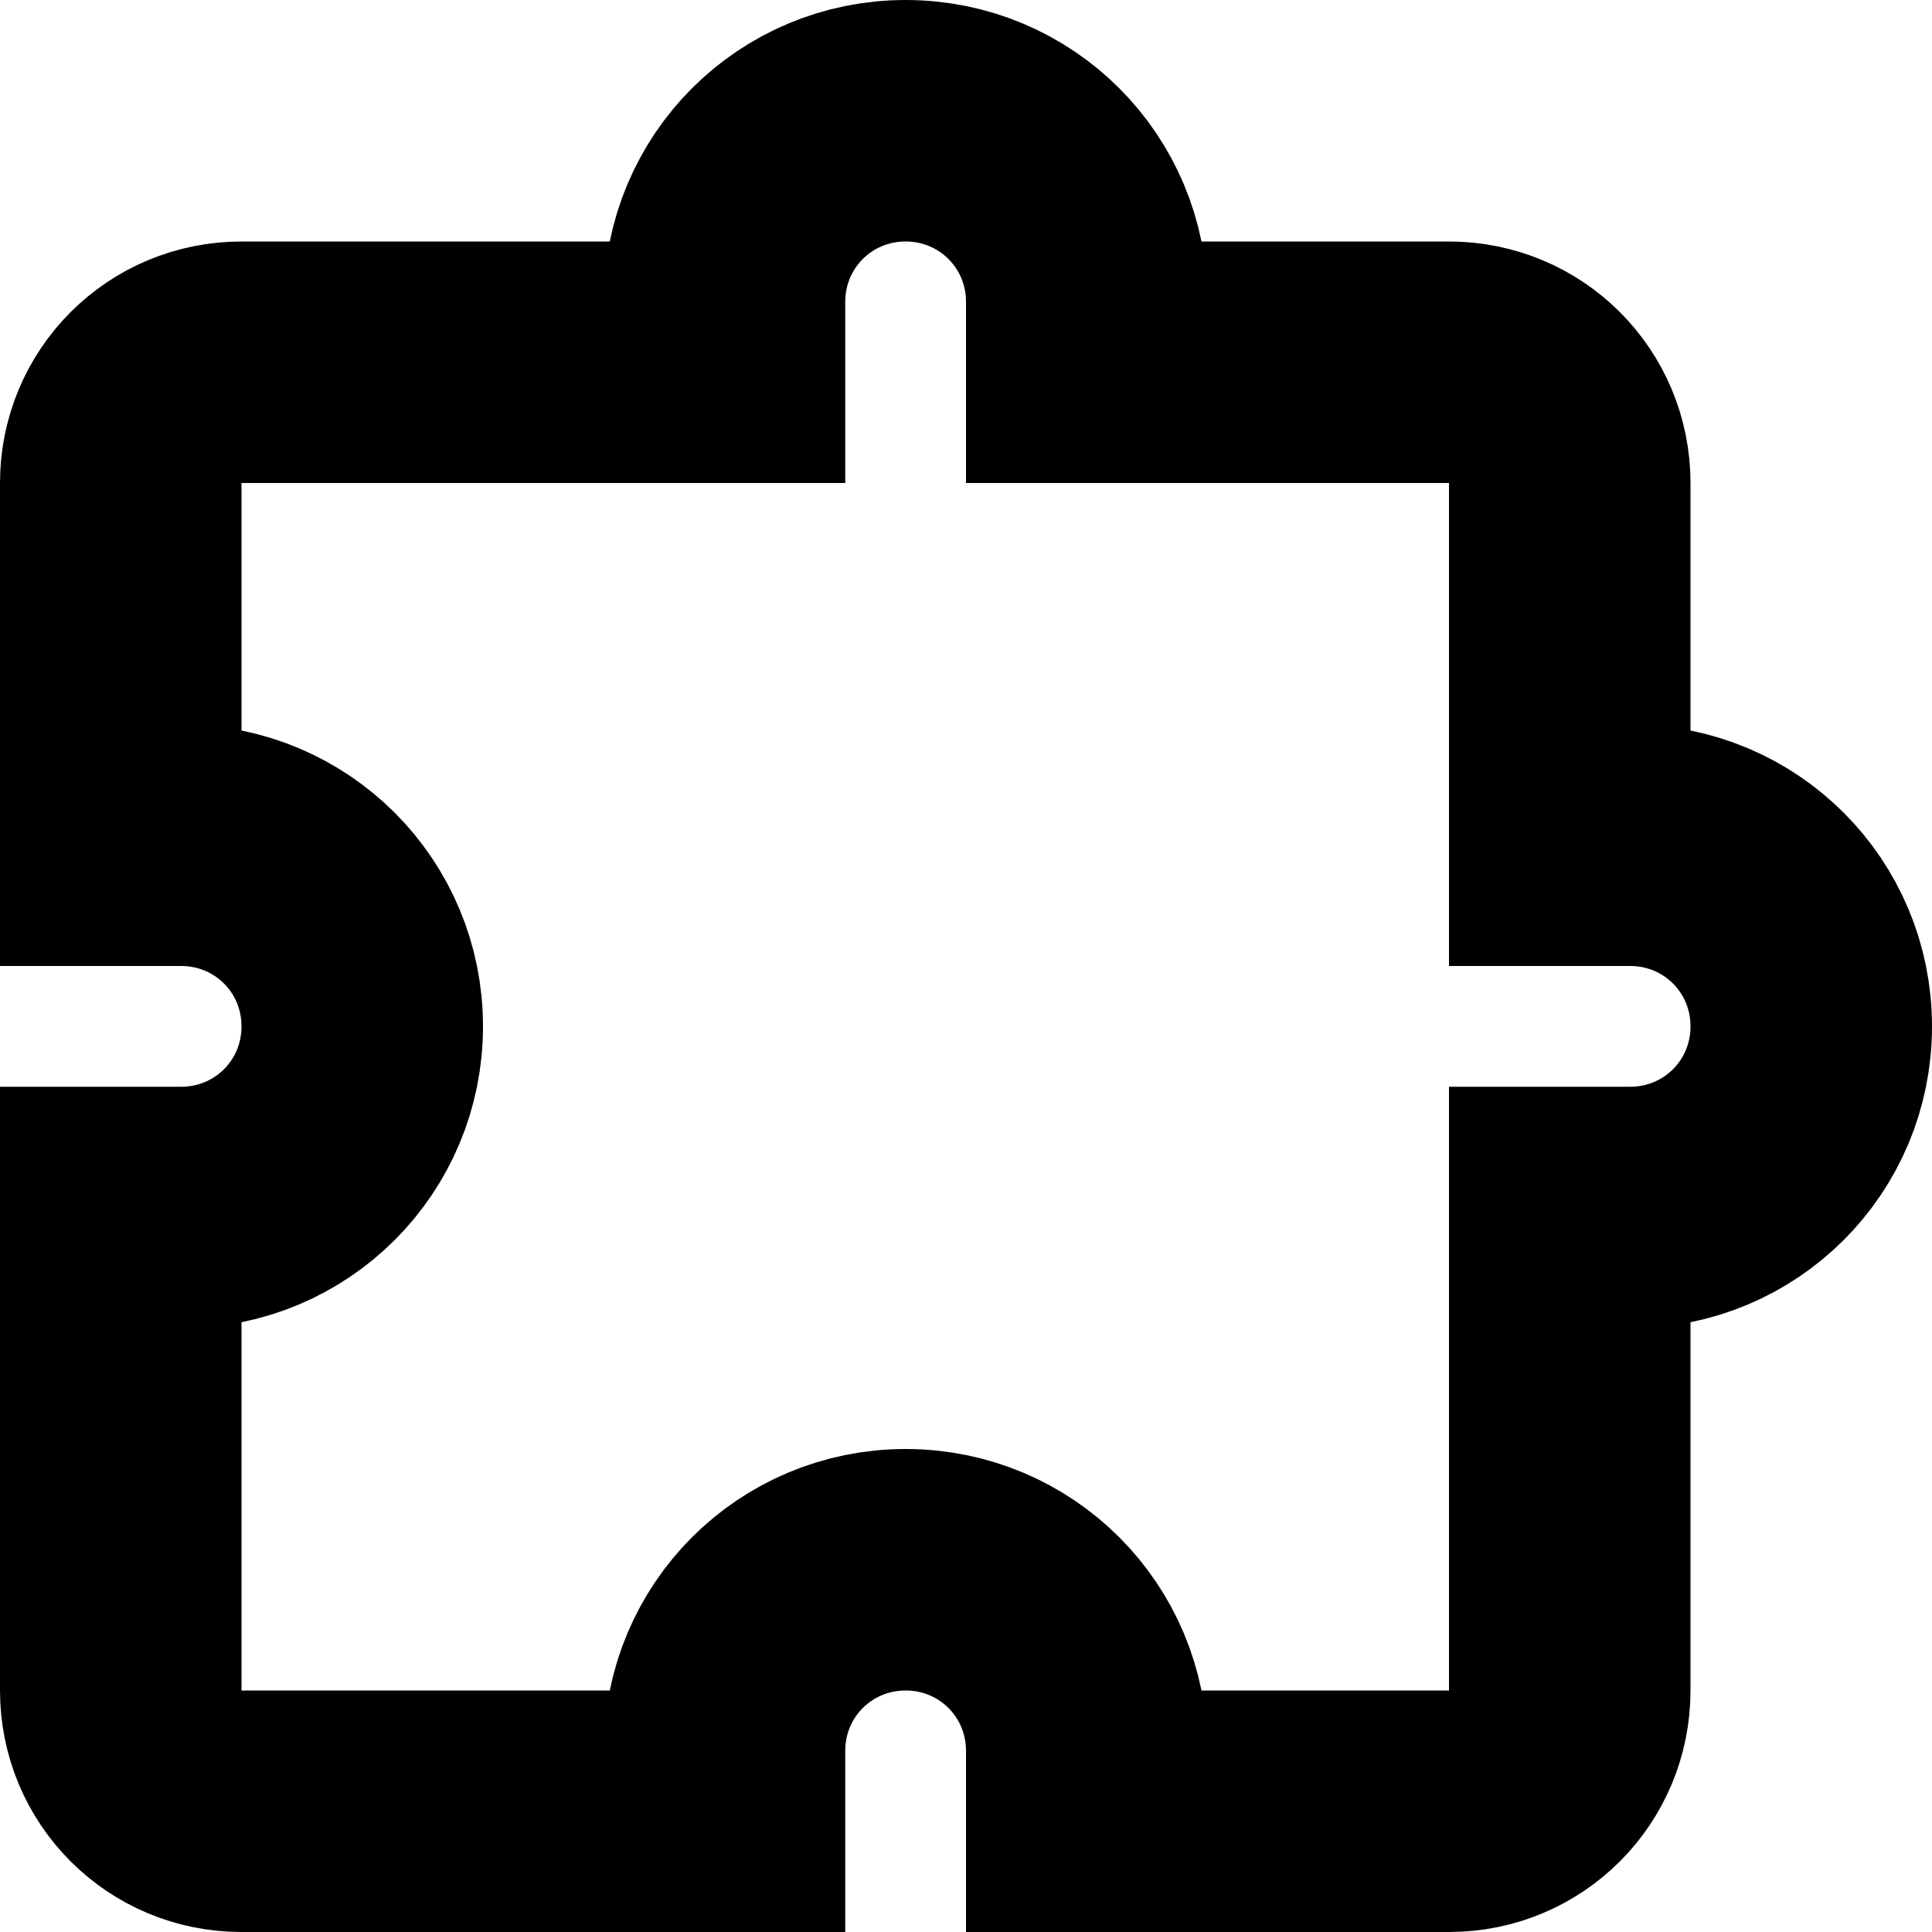
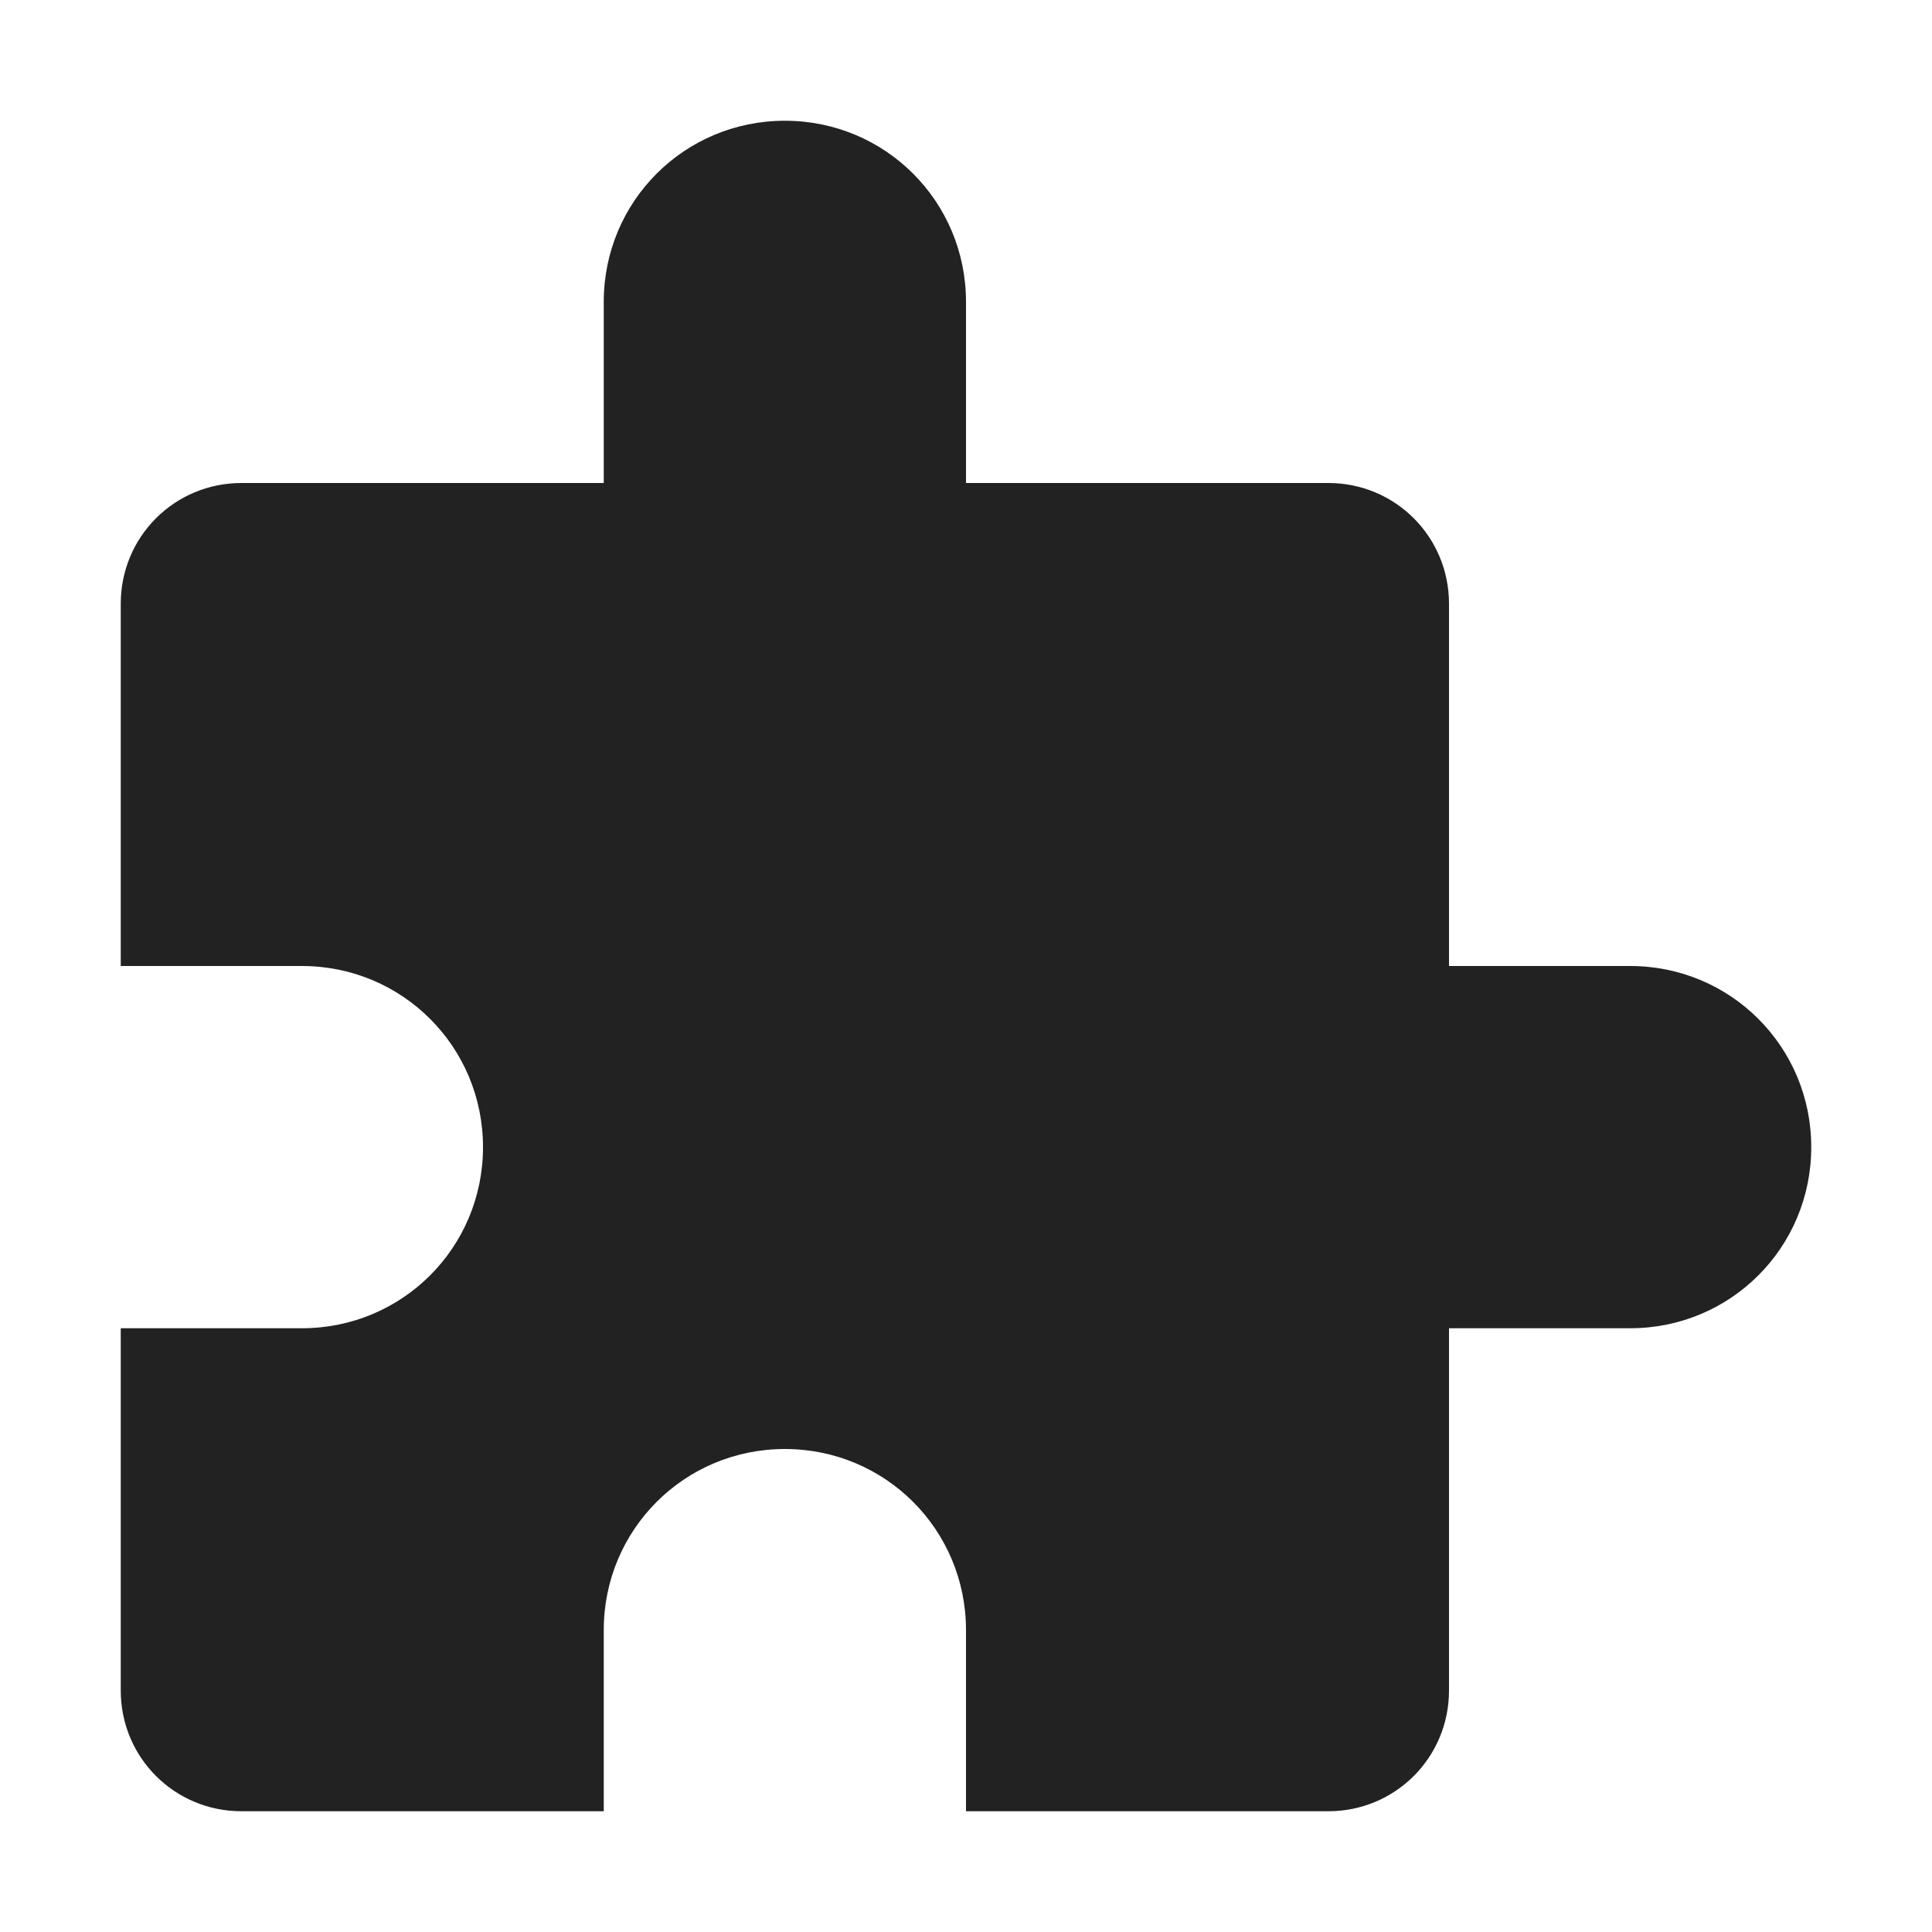
- <svg xmlns="http://www.w3.org/2000/svg" xmlns:ns1="https://www.gtk.org/grappa" ns1:rendering="symbolic" ns1:version="1" ns1:state-names="outline filled empty" ns1:state="0" width="16" height="16">
-   <path id="fill" visibility="hidden" fill="rgb(0,0,0)" ns1:fill="foreground" fill-rule="nonzero" stroke="none" d="M 7.5 1 C 6.668 1, 6 1.668, 6 2.5 L 6 3 L 2 3 C 1.445 3, 1 3.445, 1 4 L 1 7 L 1.5 7 C 2.332 7, 3 7.668, 3 8.5 C 3 9.332, 2.332 10, 1.5 10 L 1 10 L 1 14 C 1 14.555, 1.445 15, 2 15 L 6 15 L 6 14.5 C 6 13.668, 6.668 13, 7.5 13 C 8.332 13, 9 13.668, 9 14.5 L 9 15 L 12 15 C 12.555 15, 13 14.555, 13 14 L 13 10 L 13.5 10 C 14.332 10, 15 9.332, 15 8.5 C 15 7.668, 14.332 7, 13.5 7 L 13 7 L 13 4 C 13 3.445, 12.555 3, 12 3 L 9 3 L 9 2.5 C 9 1.668, 8.332 1, 7.5 1 Z" class="foreground foreground-fill" ns1:states="filled">
-   </path>
-   <path id="outline" fill="none" stroke="rgb(0,0,0)" stroke-width="2" stroke-linecap="round" stroke-linejoin="miter" d="M 7.5 1 C 6.668 1, 6 1.668, 6 2.5 L 6 3 L 2 3 C 1.445 3, 1 3.445, 1 4 L 1 7 L 1.5 7 C 2.332 7, 3 7.668, 3 8.5 C 3 9.332, 2.332 10, 1.5 10 L 1 10 L 1 14 C 1 14.555, 1.445 15, 2 15 L 6 15 L 6 14.5 C 6 13.668, 6.668 13, 7.5 13 C 8.332 13, 9 13.668, 9 14.5 L 9 15 L 12 15 C 12.555 15, 13 14.555, 13 14 L 13 10 L 13.5 10 C 14.332 10, 15 9.332, 15 8.5 C 15 7.668, 14.332 7, 13.5 7 L 13 7 L 13 4 C 13 3.445, 12.555 3, 12 3 L 9 3 L 9 2.5 C 9 1.668, 8.332 1, 7.5 1 Z" class="transparent-fill foreground-stroke" ns1:states="outline" ns1:stroke="foreground" ns1:stroke-minwidth="25%" ns1:stroke-maxwidth="150%">
-   </path>
+ <svg xmlns="http://www.w3.org/2000/svg" height="16px" viewBox="0 0 16 16" width="16px">
+   <path d="m 6.5 1 c -0.832 0 -1.5 0.668 -1.5 1.5 v 1.5 h -3 c -0.555 0 -1 0.445 -1 1 v 3 h 1.5 c 0.832 0 1.5 0.668 1.5 1.5 s -0.668 1.5 -1.5 1.5 h -1.5 v 3 c 0 0.555 0.445 1 1 1 h 3 v -1.5 c 0 -0.832 0.668 -1.5 1.5 -1.5 s 1.5 0.668 1.5 1.5 v 1.5 h 3 c 0.555 0 1 -0.445 1 -1 v -3 h 1.5 c 0.832 0 1.5 -0.668 1.5 -1.5 s -0.668 -1.5 -1.5 -1.5 h -1.5 v -3 c 0 -0.555 -0.445 -1 -1 -1 h -3 v -1.5 c 0 -0.832 -0.668 -1.5 -1.5 -1.5 z m 0 0" fill="#222222" />
</svg>
